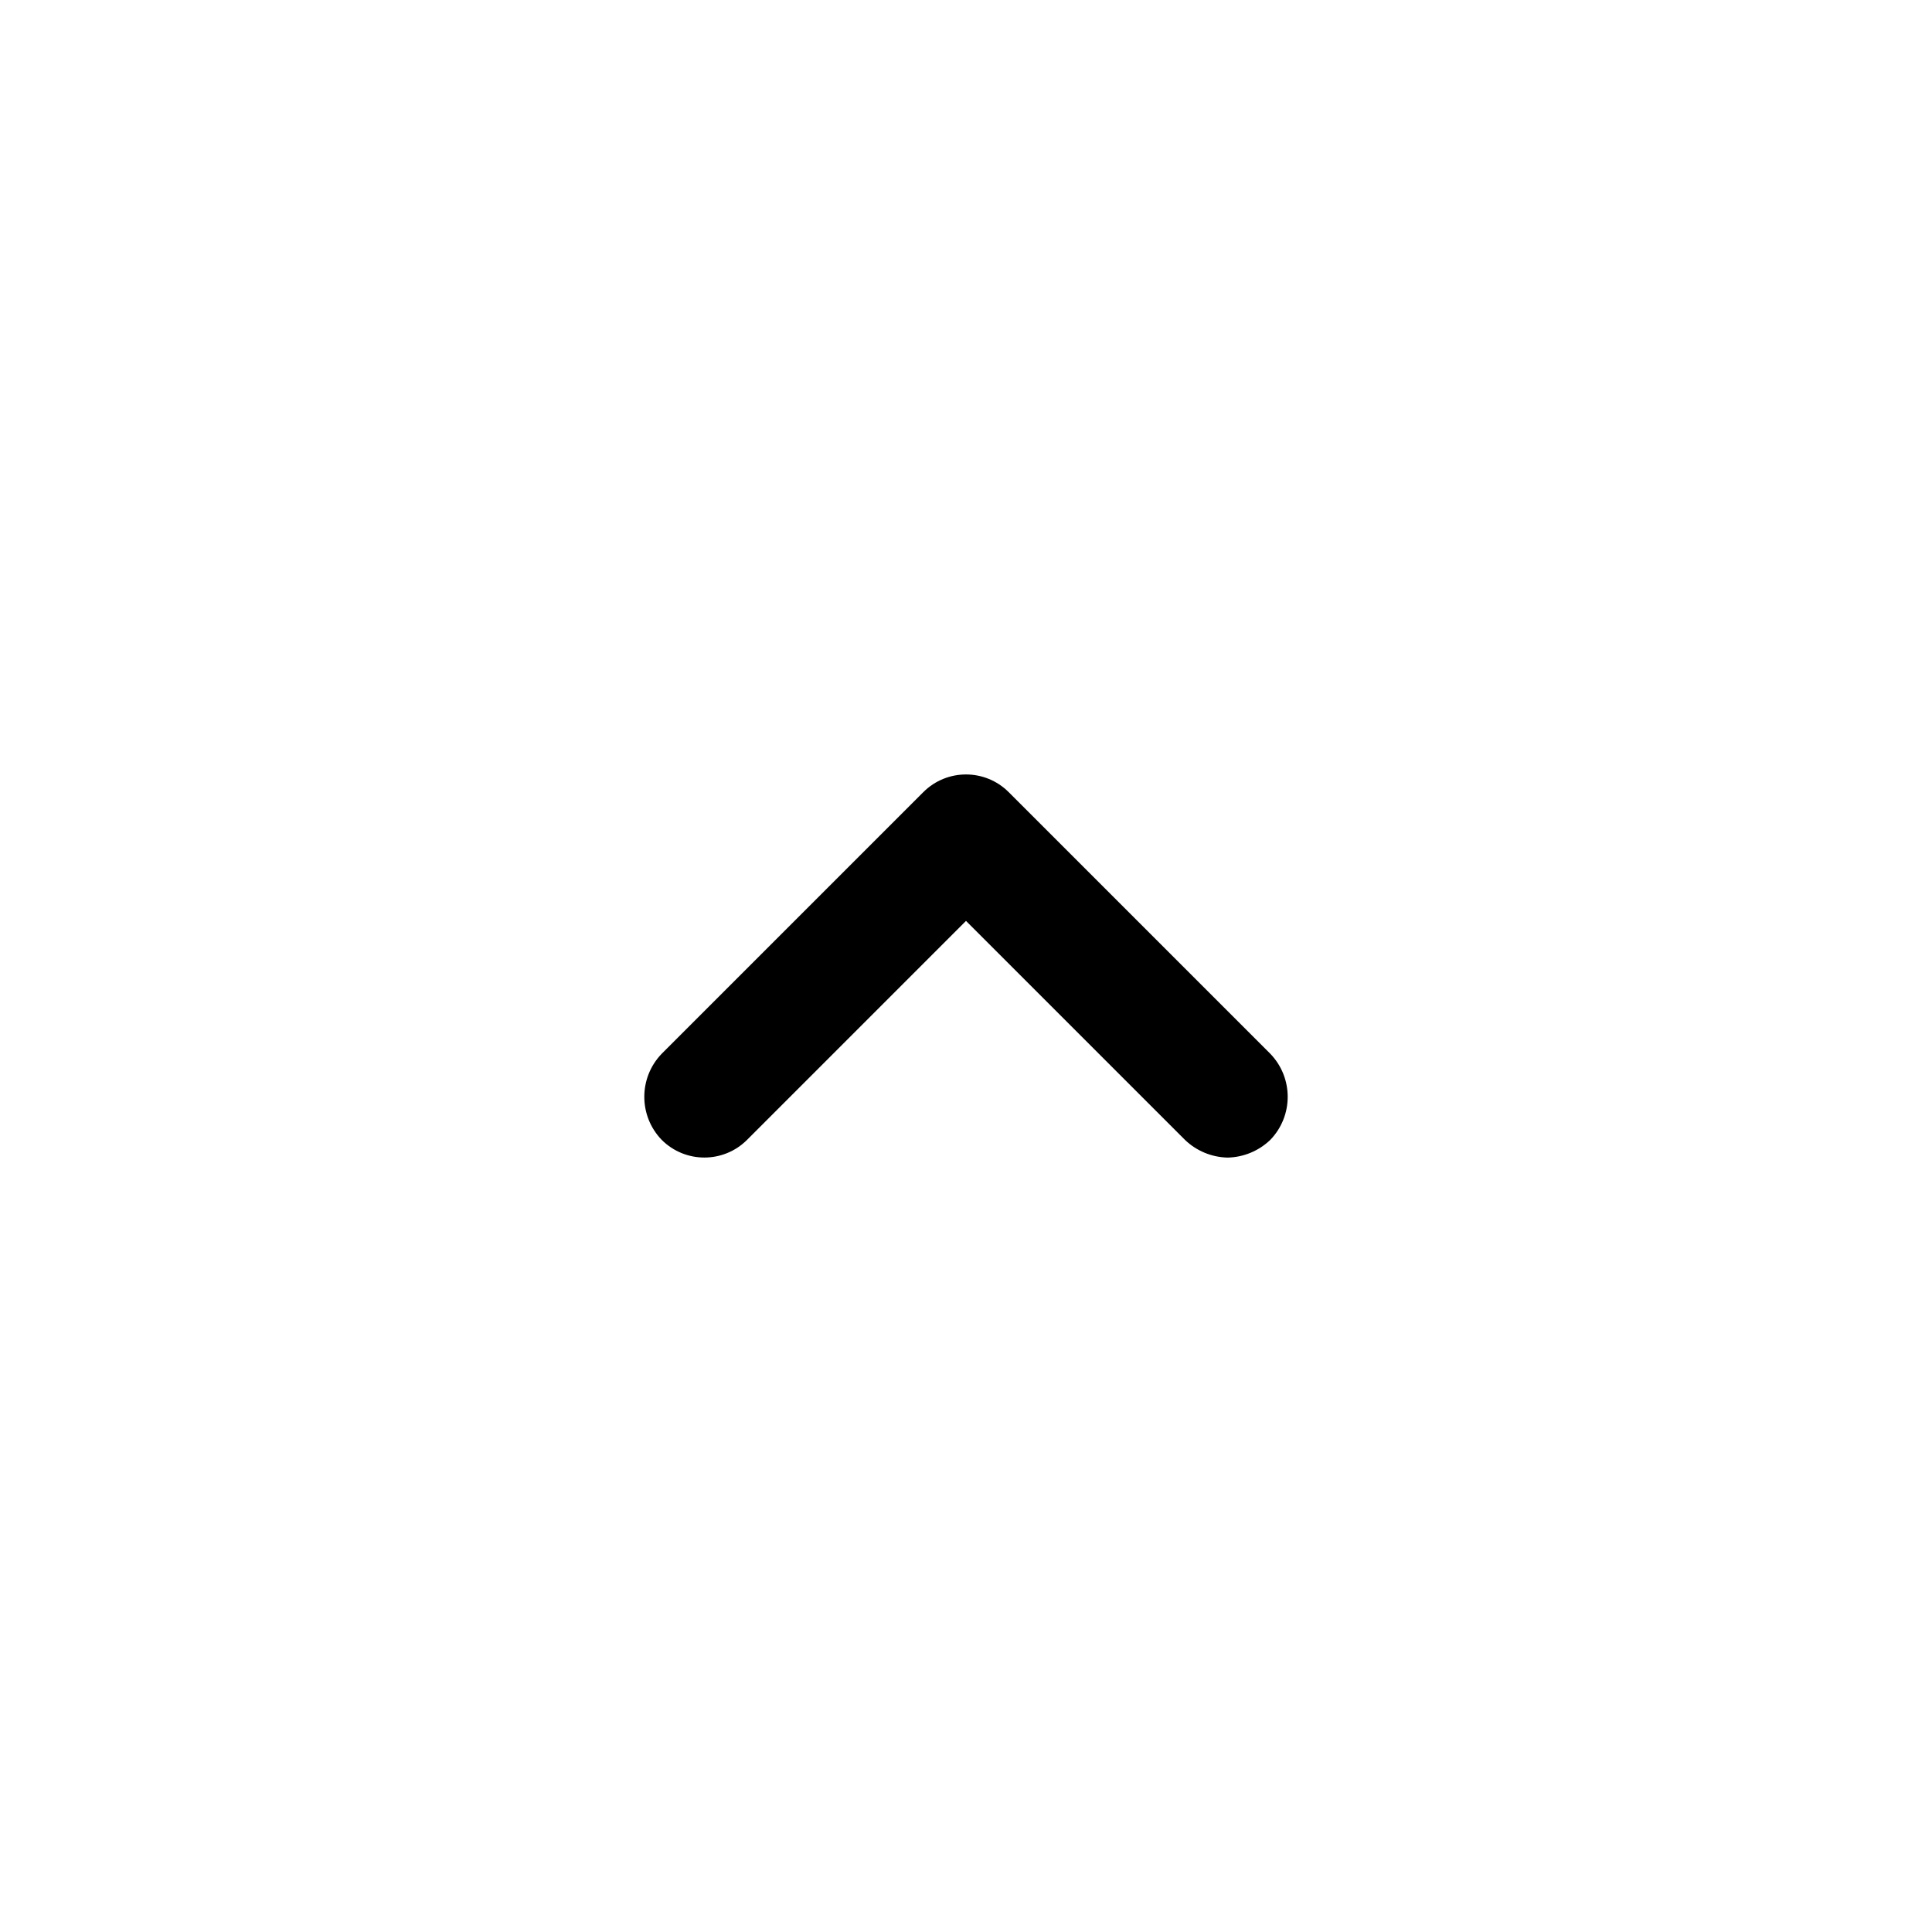
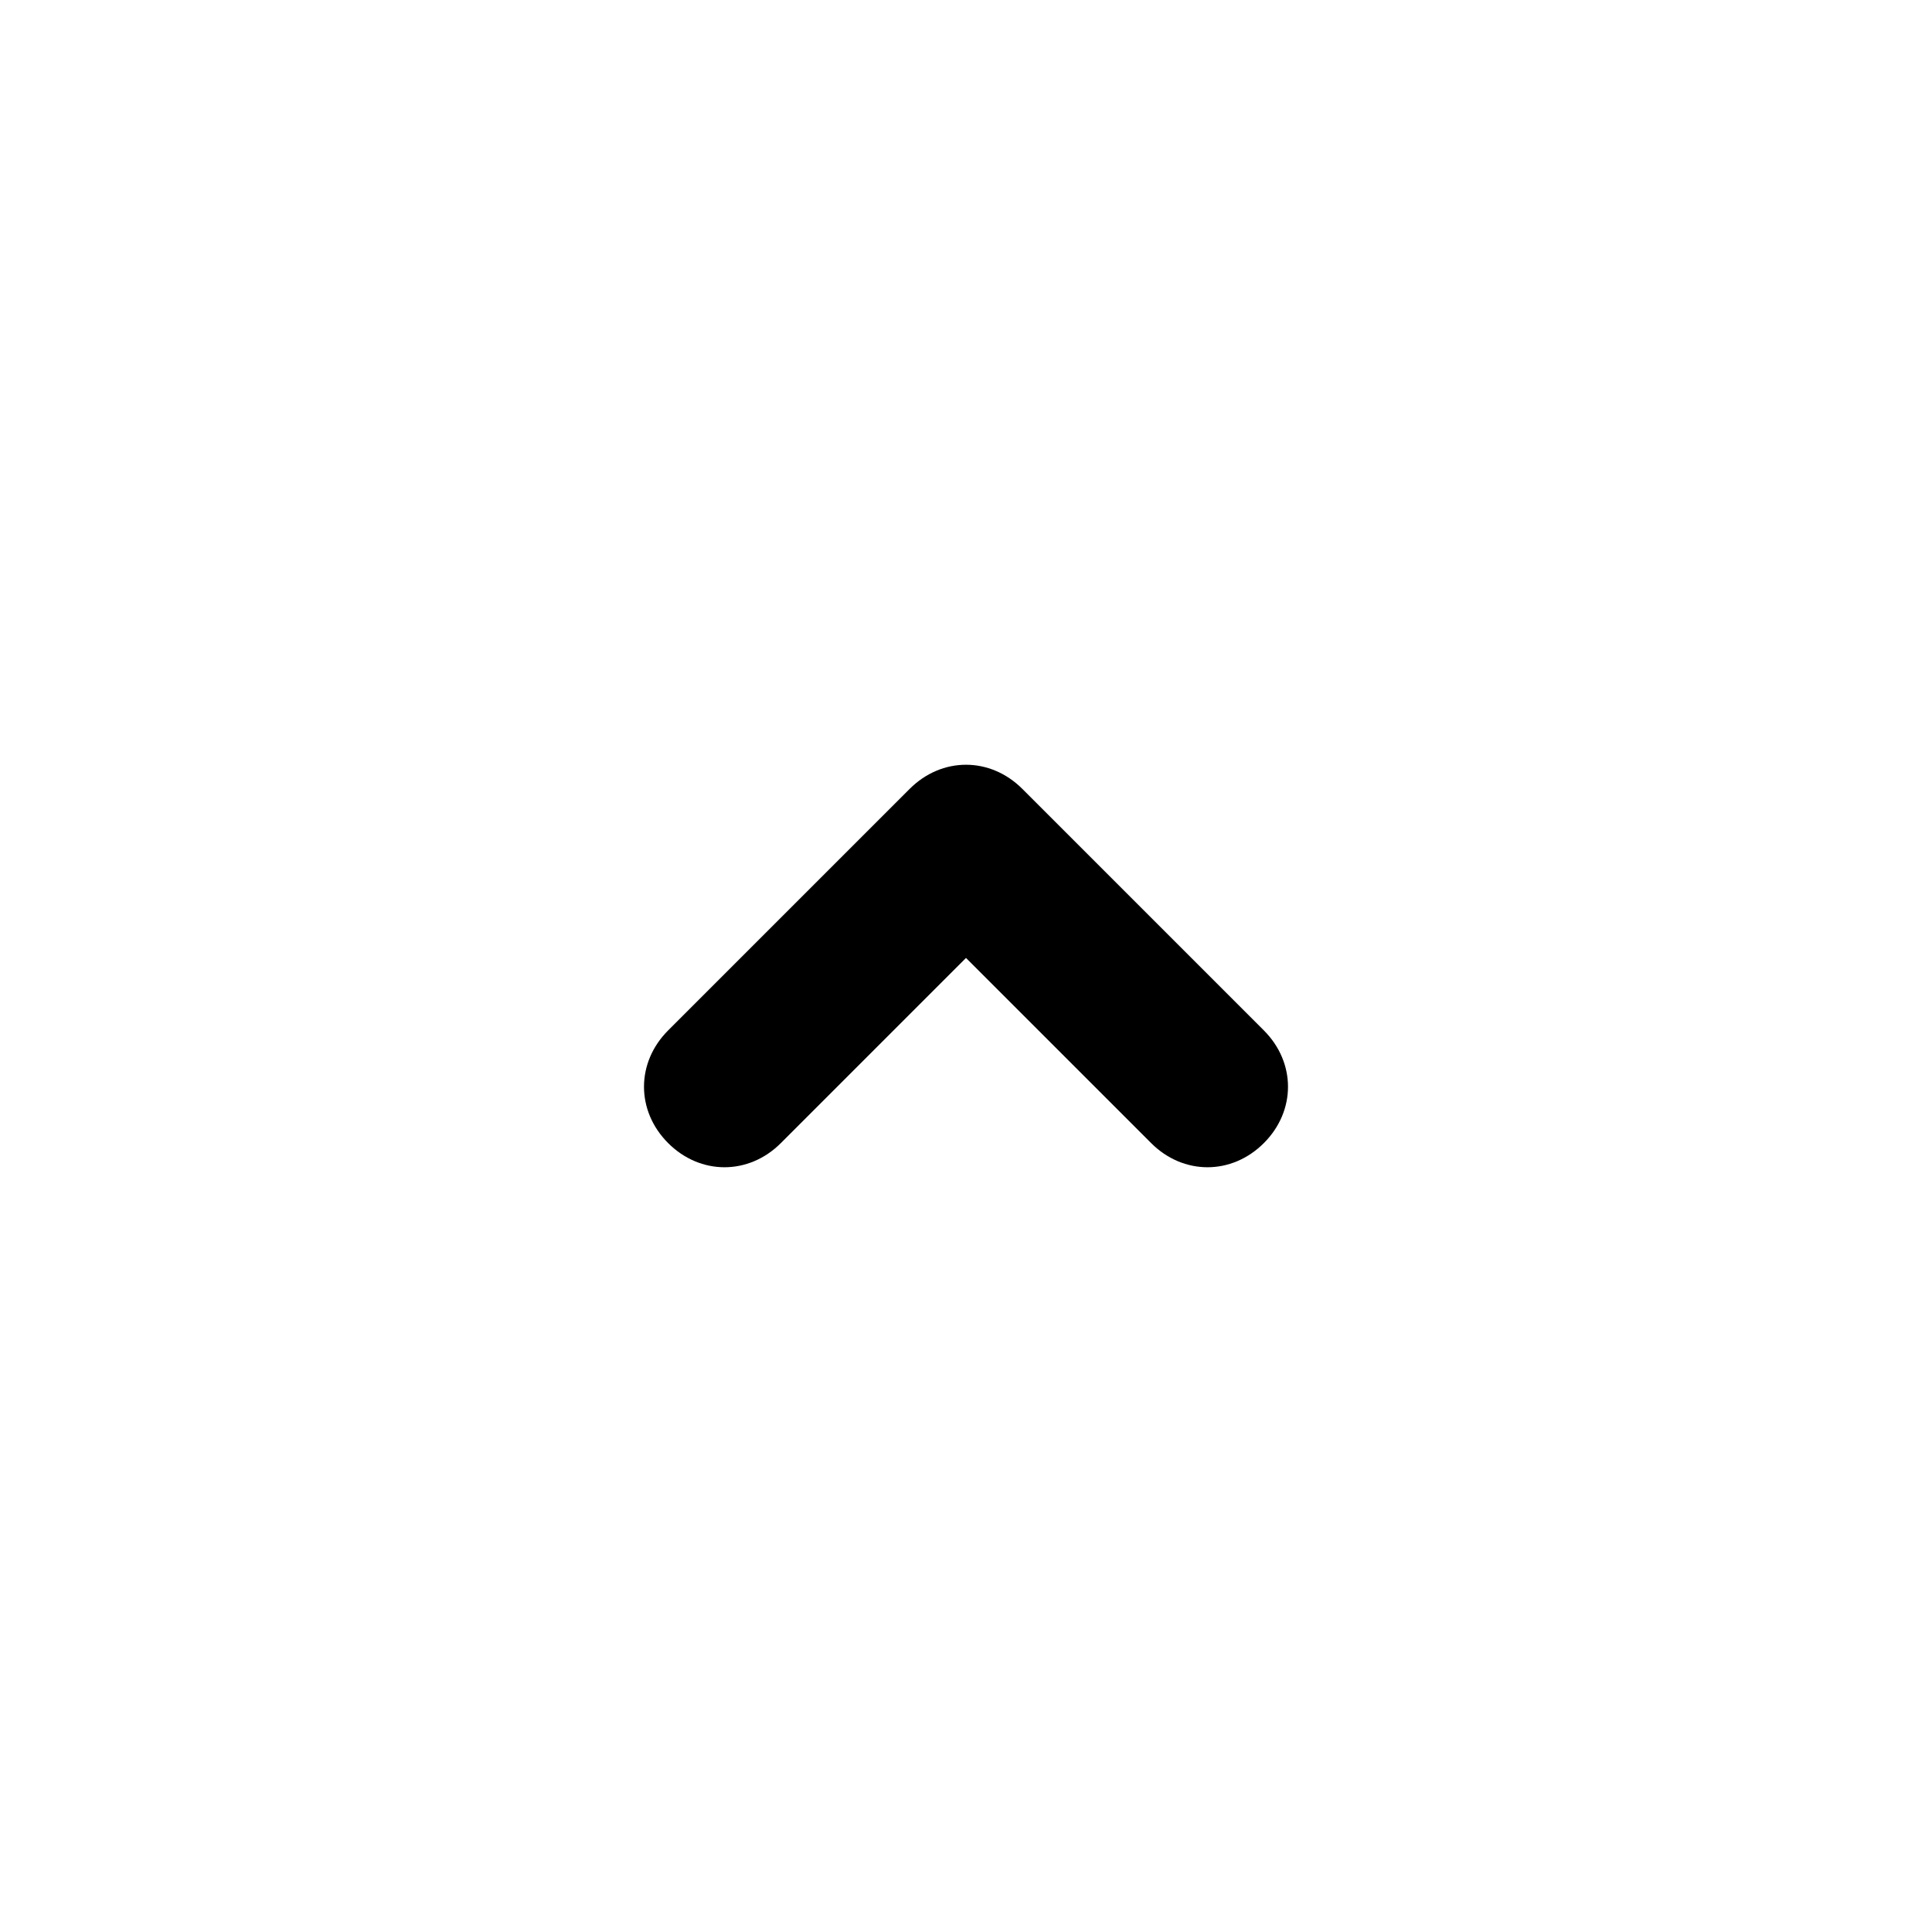
- <svg xmlns="http://www.w3.org/2000/svg" id="icons" viewBox="0 0 24 24">
-   <defs>
-     <style>.cls-1{fill:none;}</style>
-   </defs>
-   <rect id="canvas" class="cls-1" width="24" height="24" />
-   <path d="M15.25,14.38a.79.79,0,0,1-.53-.22L12,11.44,9.28,14.16a.75.75,0,0,1-1.06,0,.77.77,0,0,1,0-1.07l3.25-3.25a.75.75,0,0,1,1.06,0l3.25,3.25a.77.77,0,0,1,0,1.07A.79.79,0,0,1,15.25,14.38Z" />
+ <svg xmlns="http://www.w3.org/2000/svg" id="angle-up_-s" viewBox="0 0 24 24" style="enable-background:new 0 0 24 24">
+   <rect id="bg" width="24" height="24" style="fill:#f2f2f2;fill-opacity:0" />
+   <path id="path" d="M9.7 14.2l2.3-2.3 2.3 2.3c.4.4 1 .4 1.4 0 .4-.4.4-1 0-1.4l-3-3c-.4-.4-1-.4-1.4 0l-3 3c-.4.4-.4 1 0 1.4.4.4 1 .4 1.4 0z" />
</svg>
